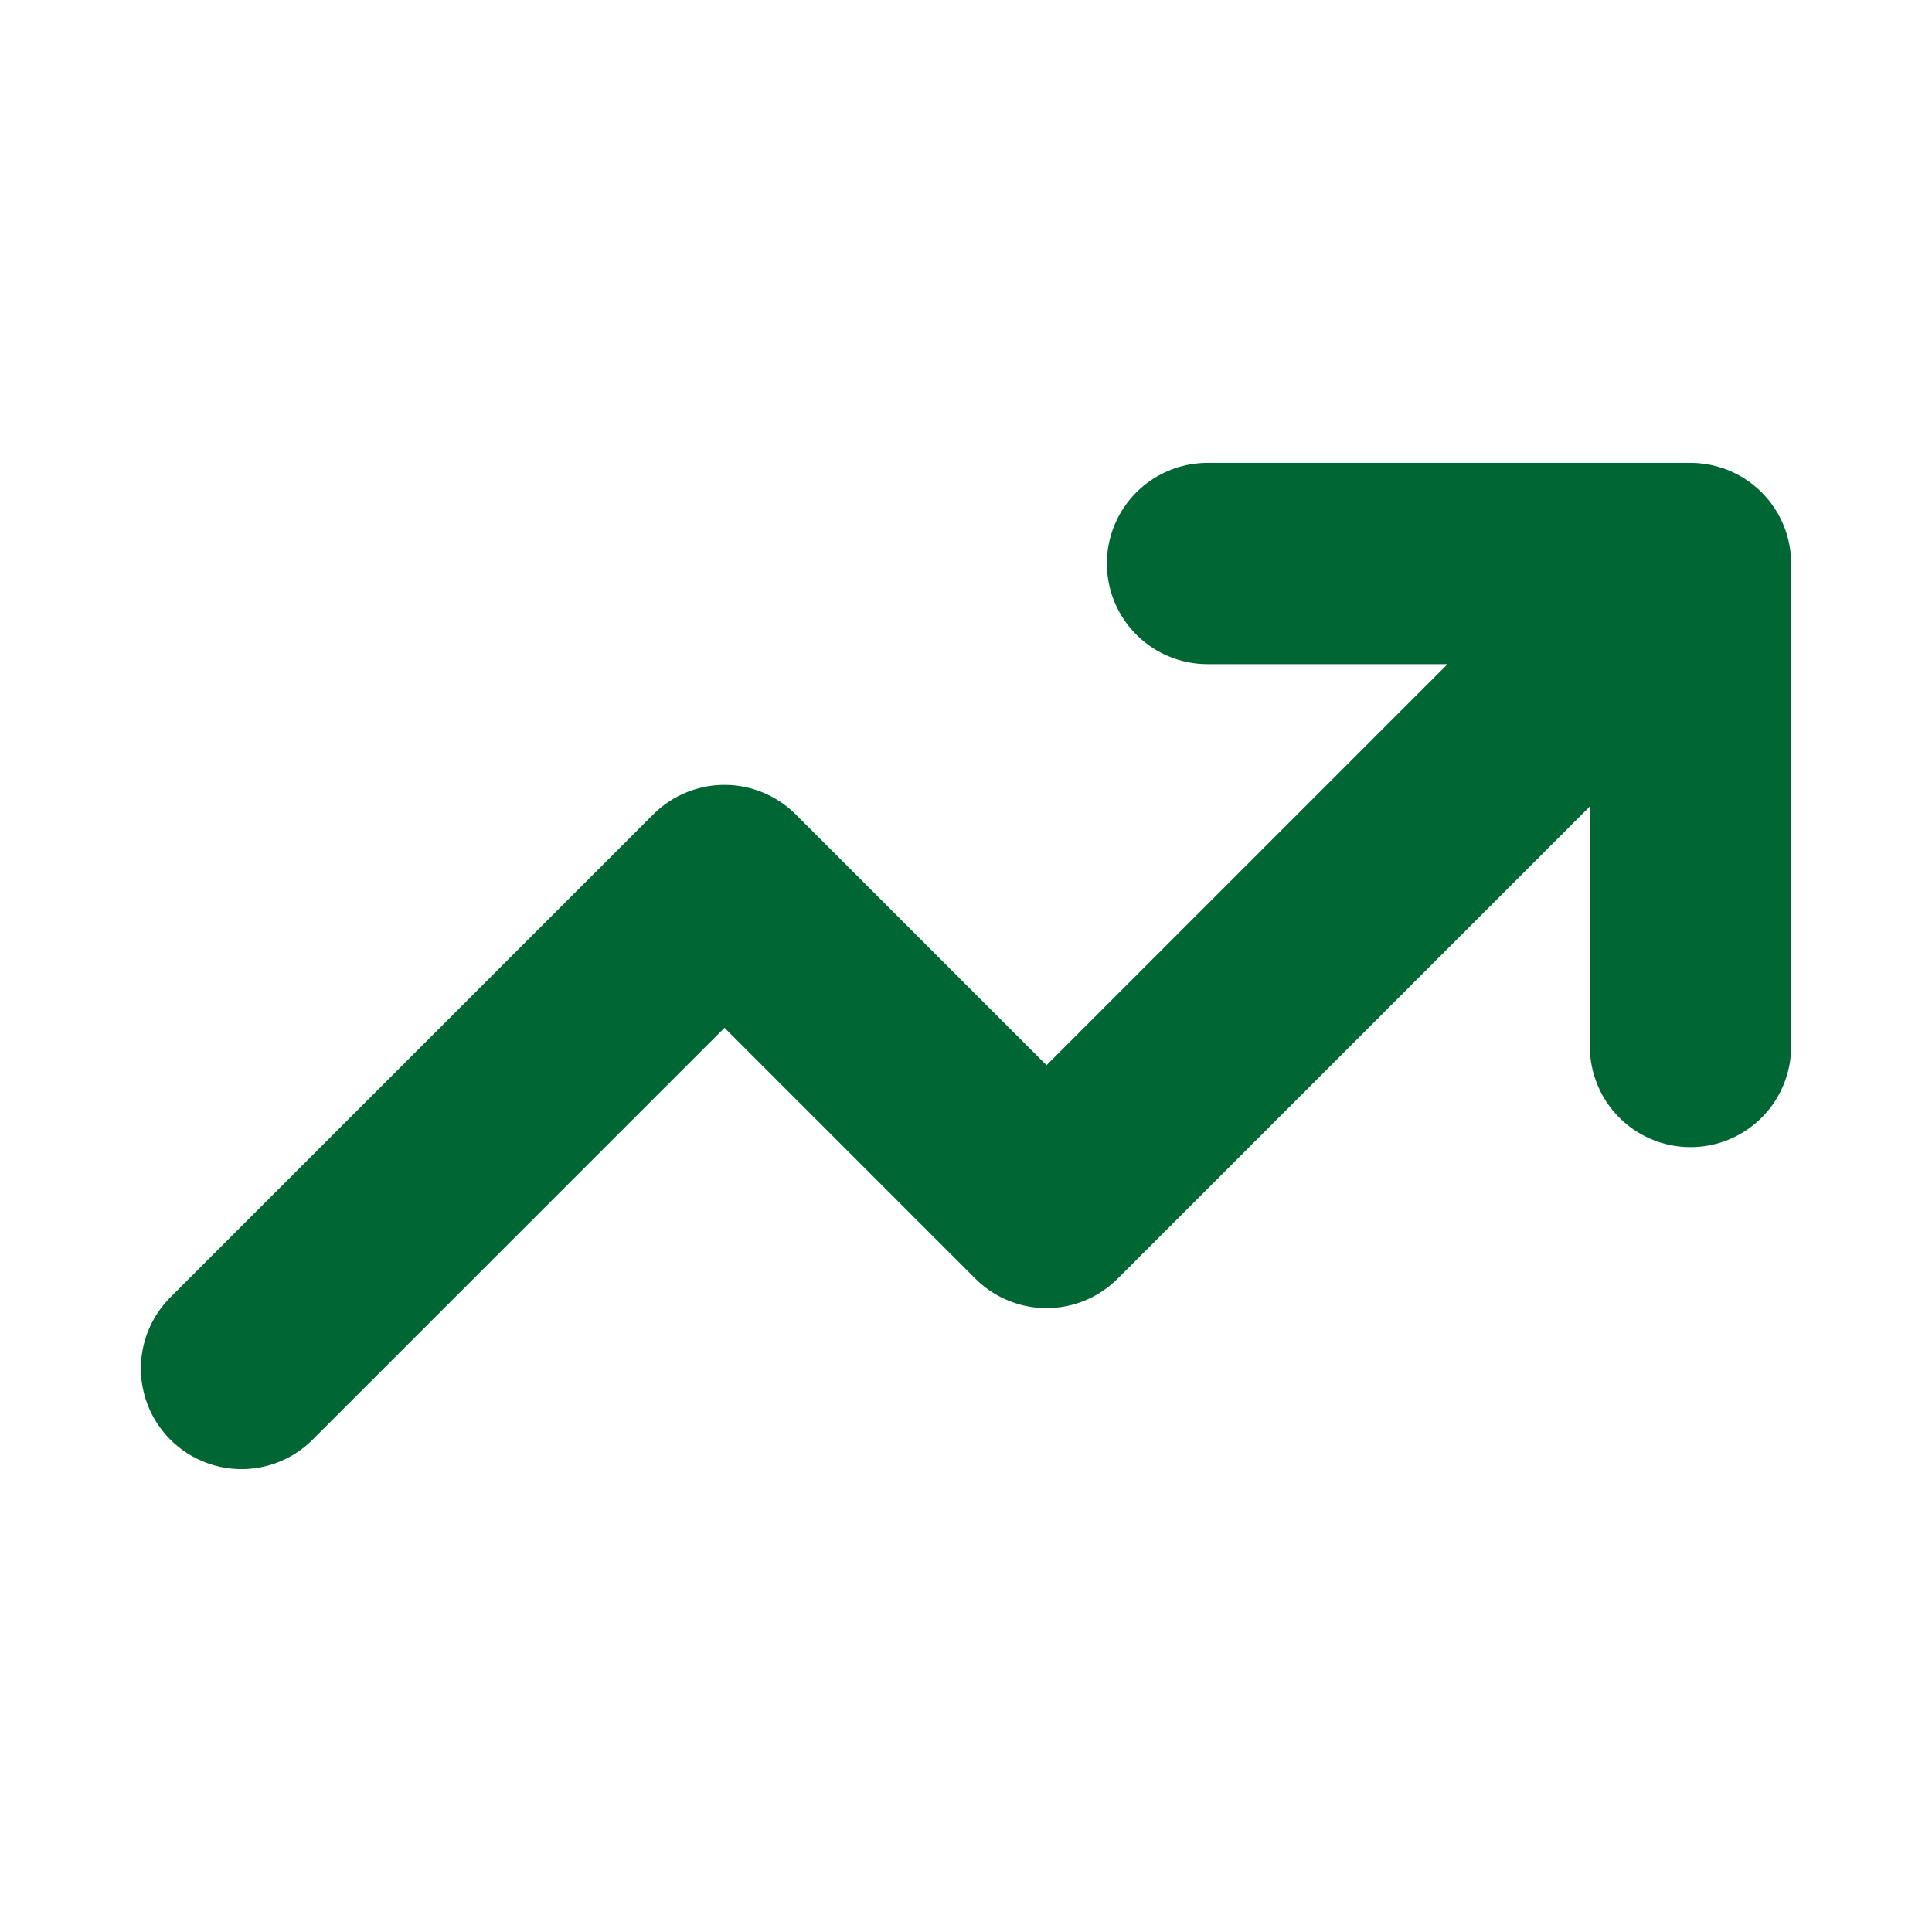
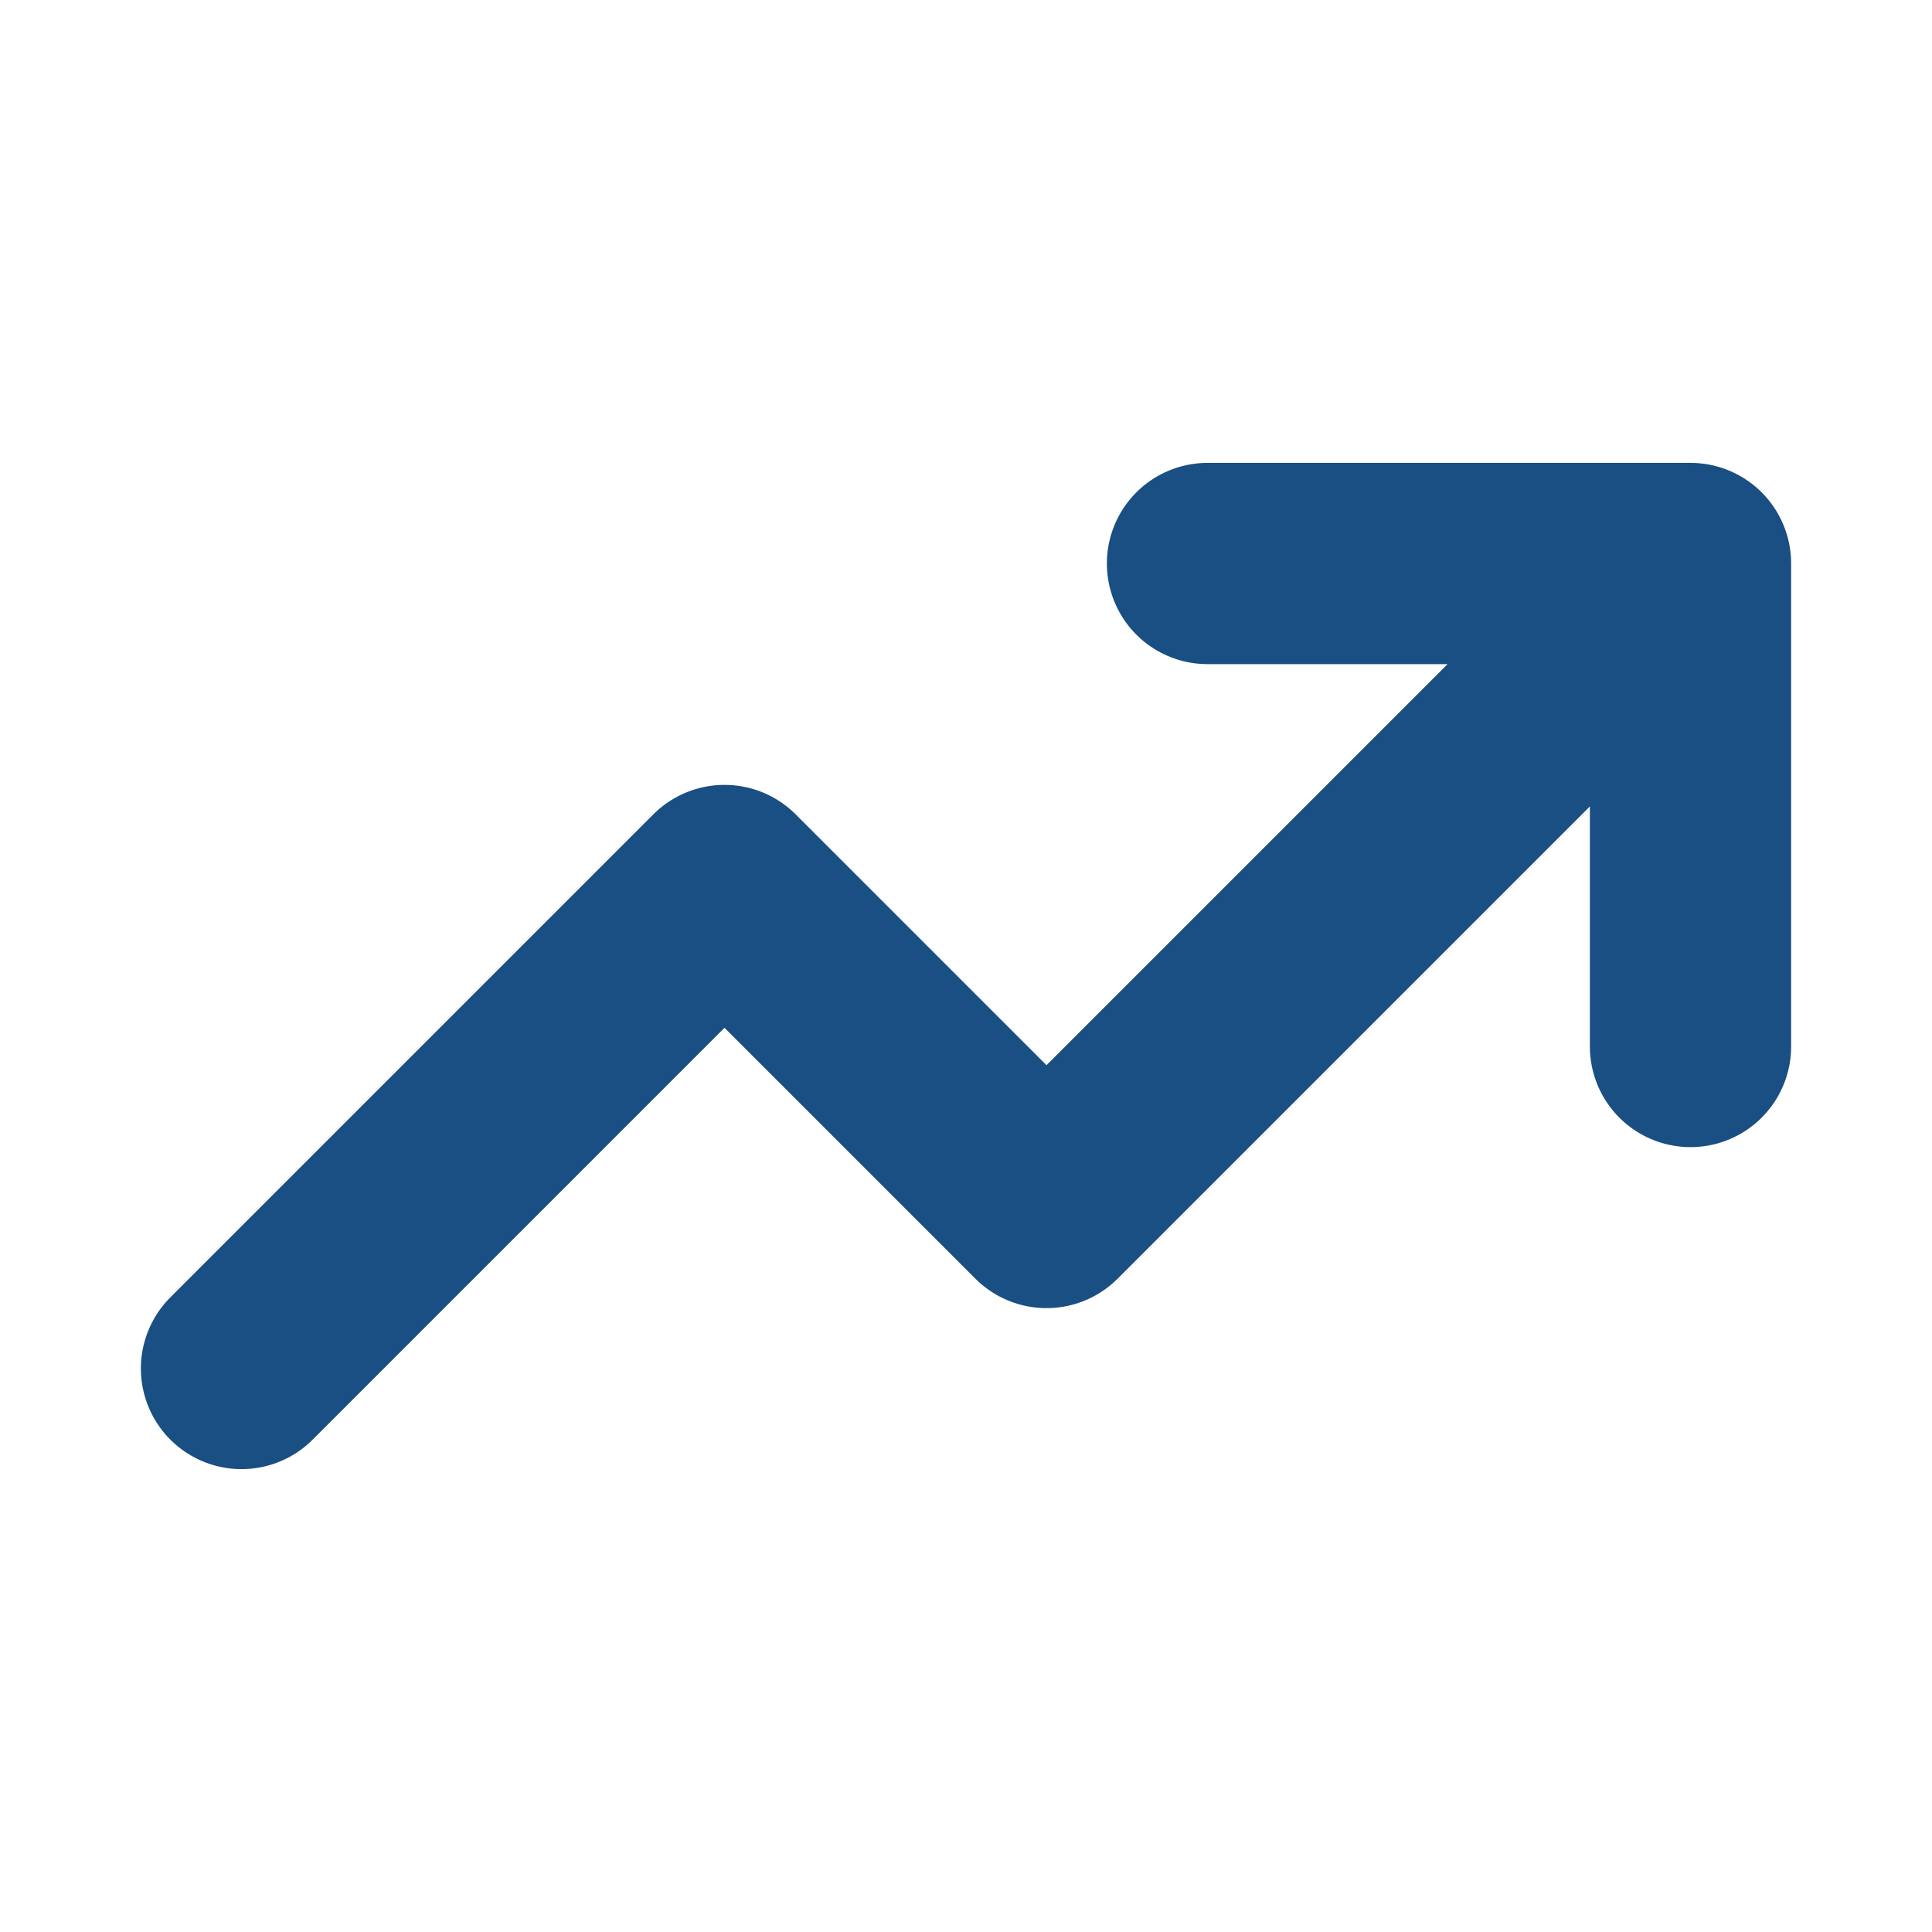
<svg xmlns="http://www.w3.org/2000/svg" width="24px" height="24px" viewBox="0 0 24 24" fill="none">
-   <path d="M21 7L13 15L9 11L3 17M21 7H15M21 7V13" stroke="#006633" stroke-width="2.5" stroke-linecap="round" stroke-linejoin="round" />
+   <path d="M21 7L13 15L9 11L3 17M21 7H15M21 7V13" stroke="#194f82" stroke-width="2.5" stroke-linecap="round" stroke-linejoin="round" />
</svg>
